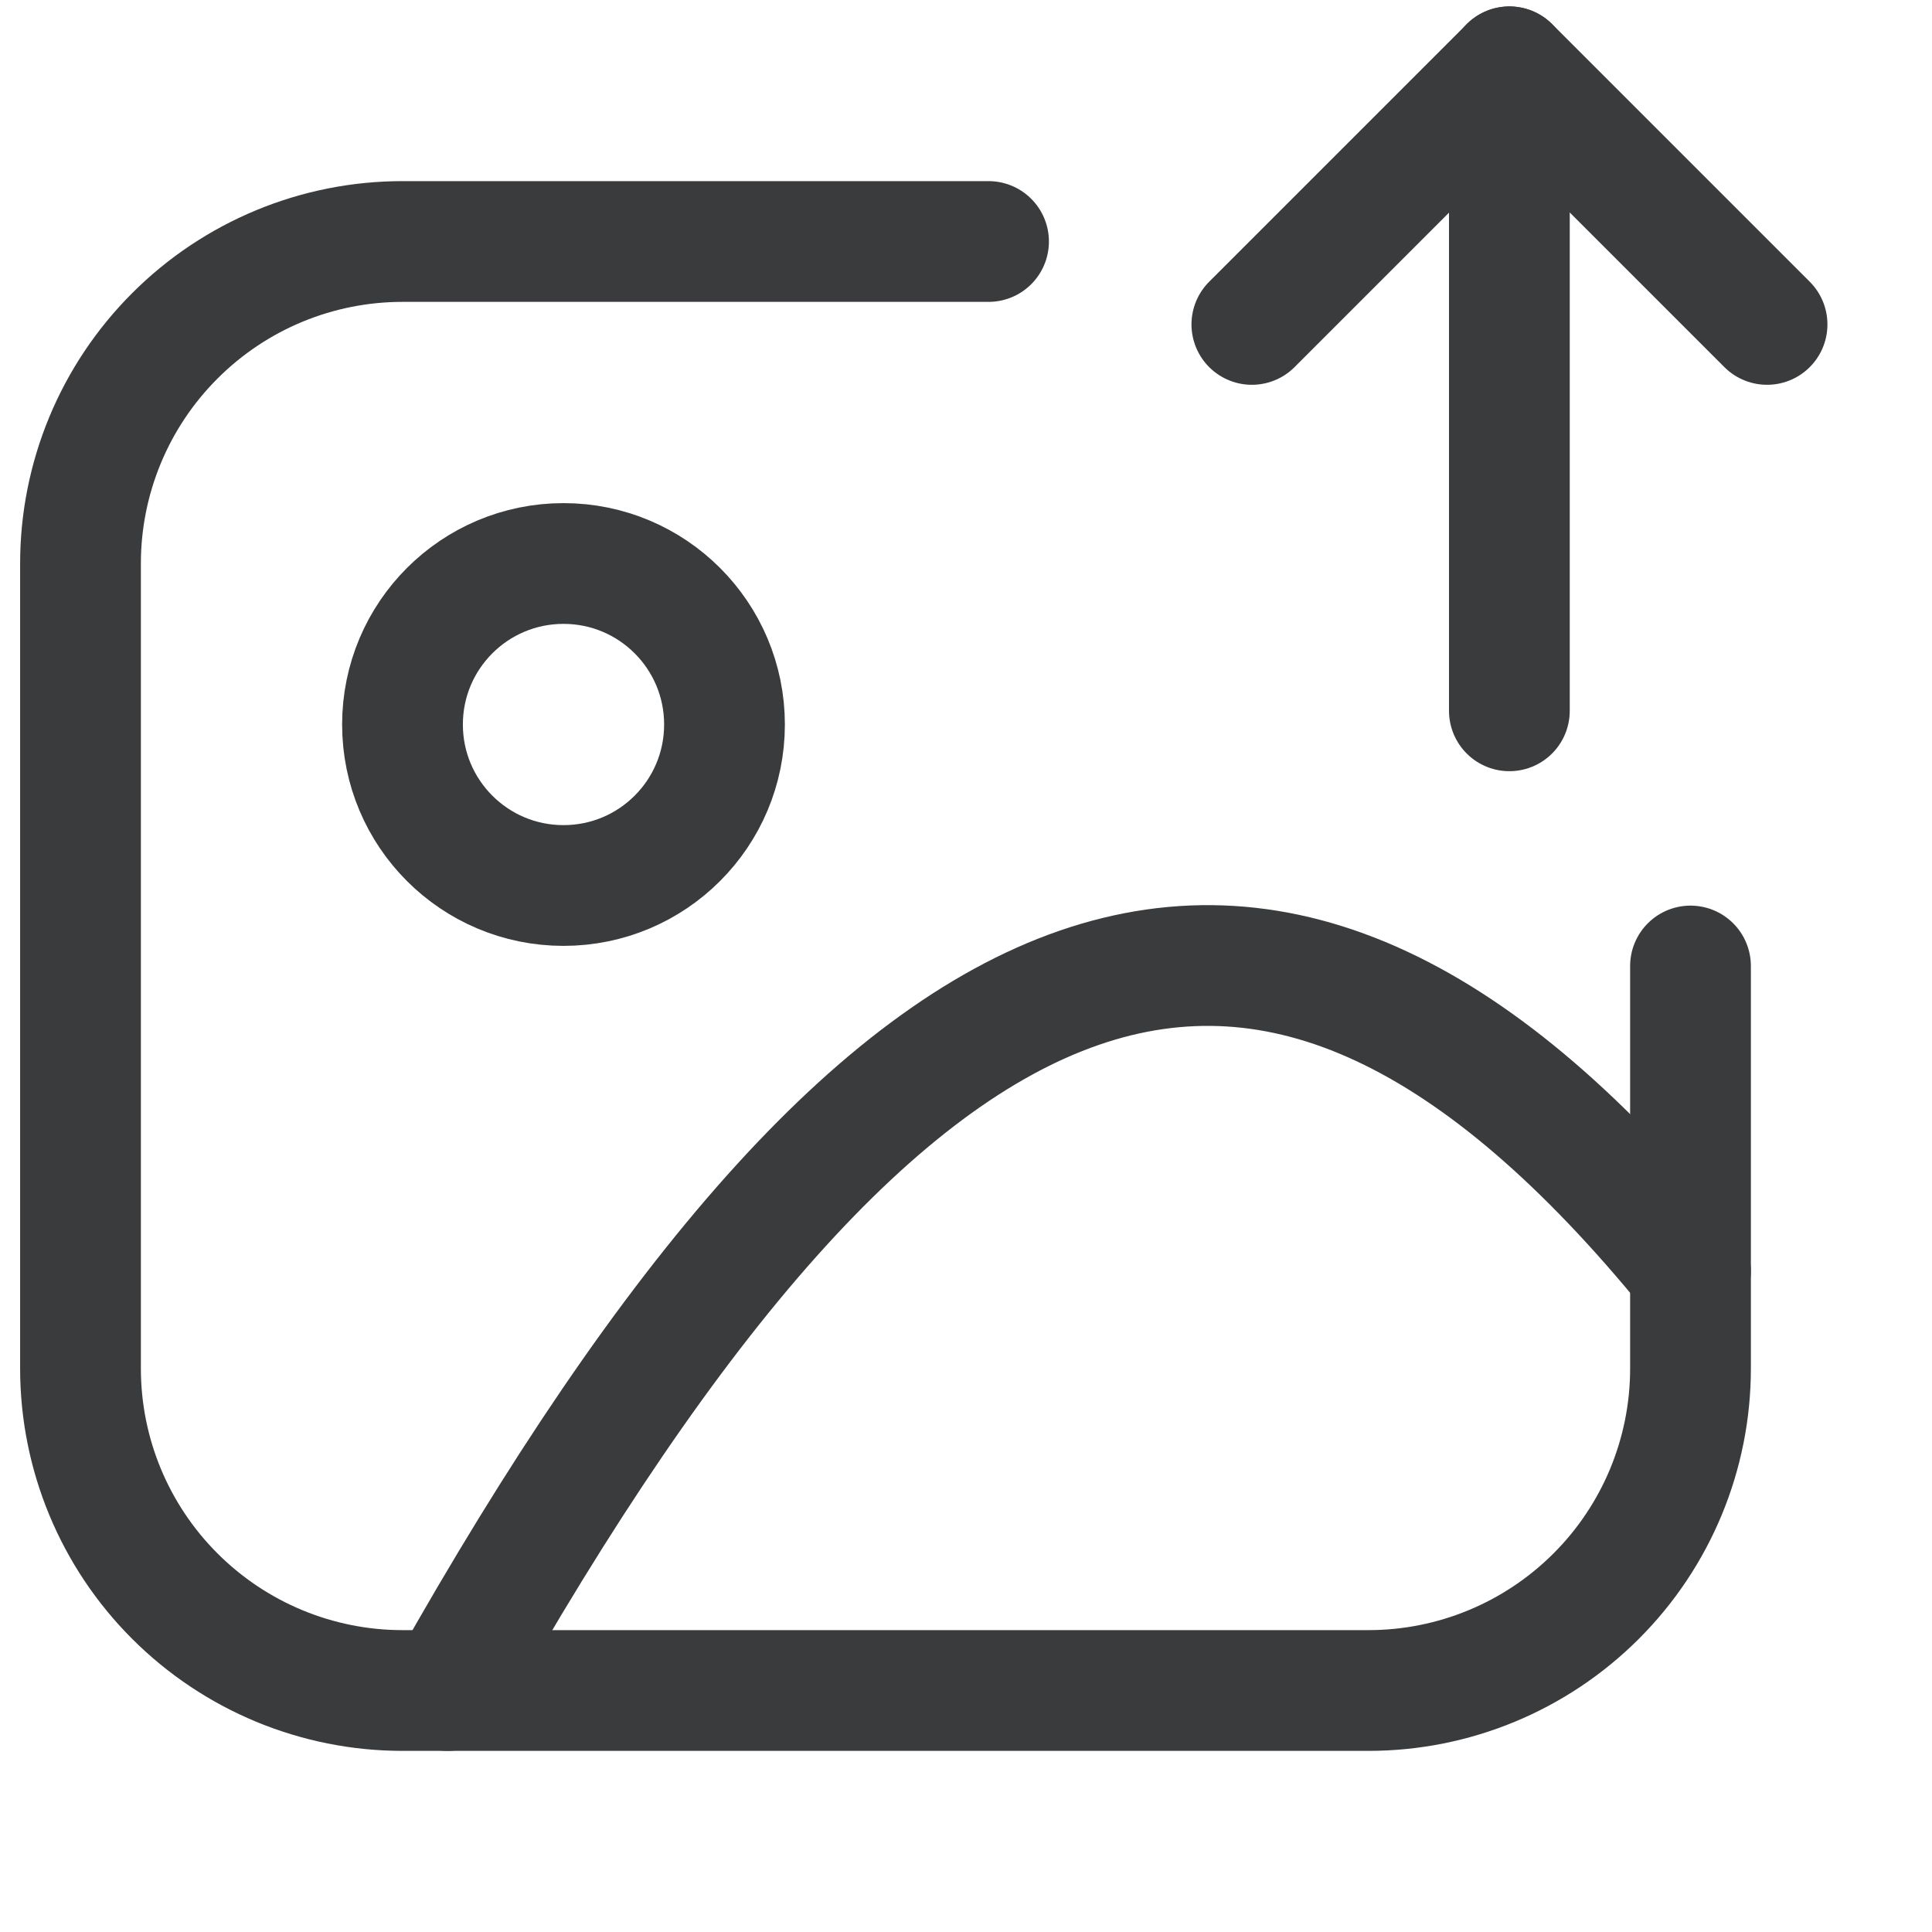
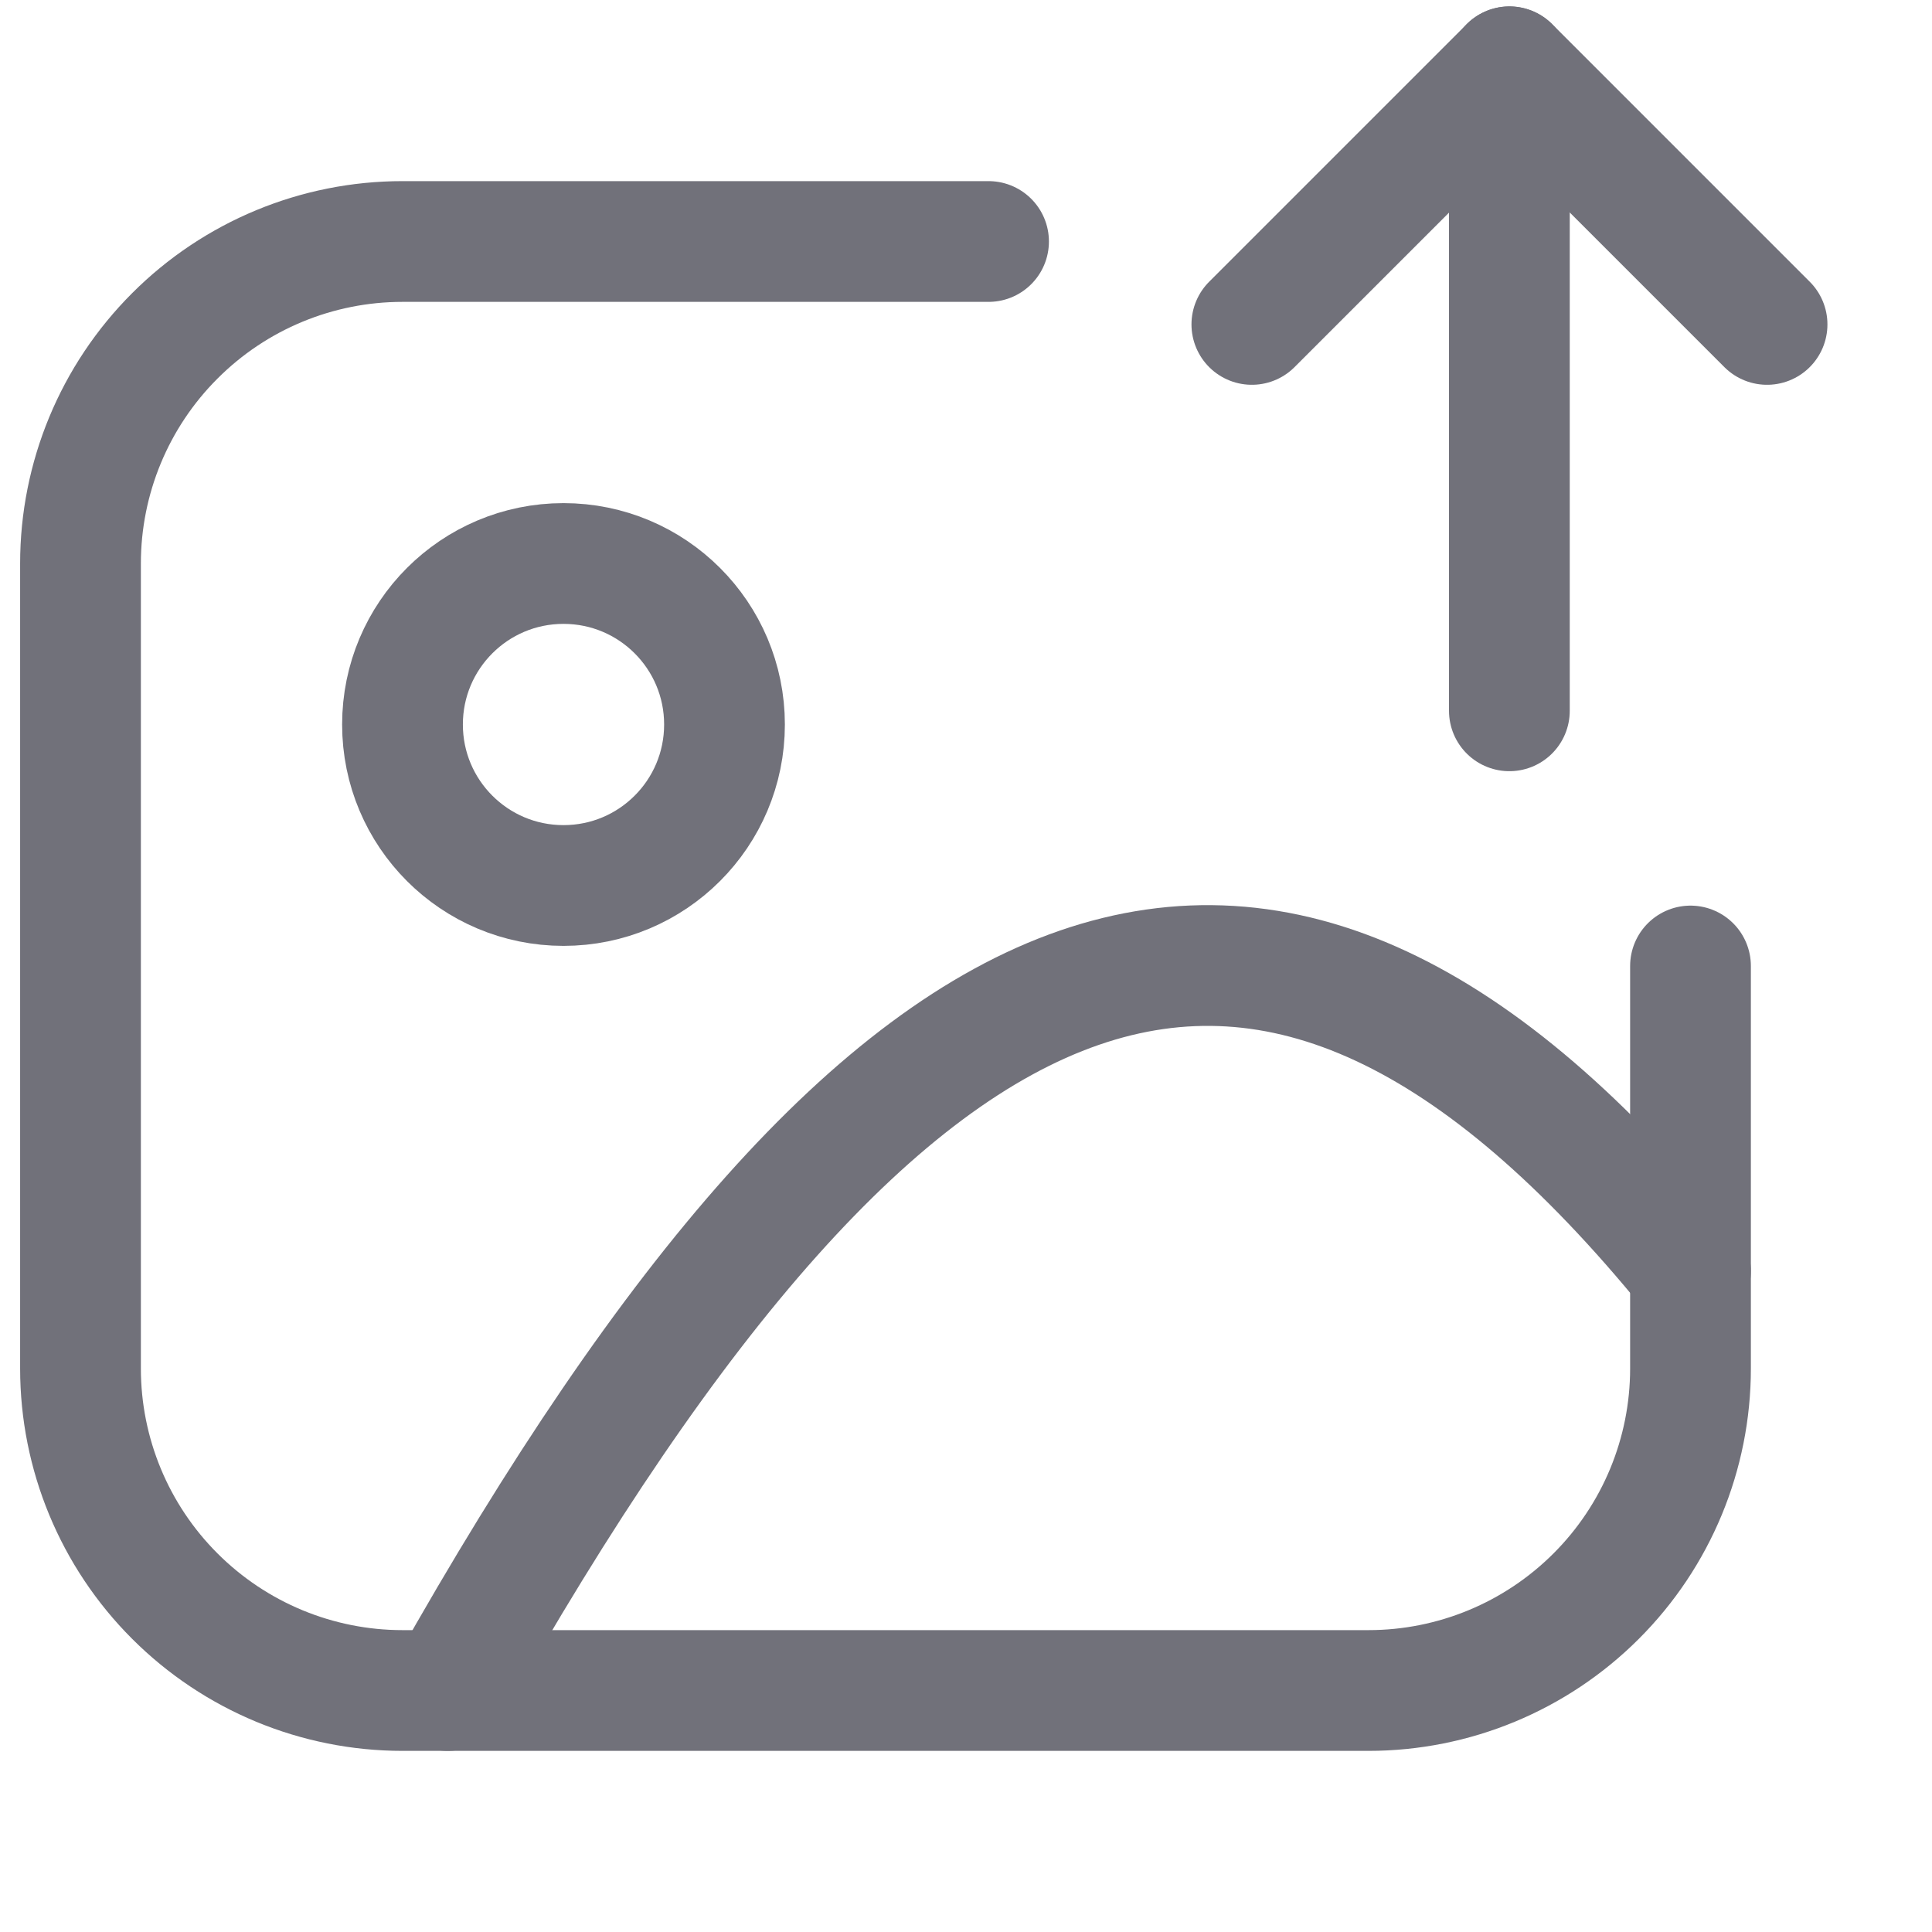
<svg xmlns="http://www.w3.org/2000/svg" width="800px" height="800px" viewBox="0 0 24 24" fill="none">
-   <path d="M7 11C8.105 11 9 10.105 9 9C9 7.895 8.105 7 7 7C5.895 7 5 7.895 5 9C5 10.105 5.895 11 7 11Z" stroke="#3a3b3d" stroke-width="1.5" stroke-linecap="round" stroke-linejoin="round" />
-   <path d="M5.561 21C11.13 11.1 15.761 9.36 21 15.79" stroke="#3a3b3d" stroke-width="1.5" stroke-linecap="round" stroke-linejoin="round" />
-   <path d="M12.28 3H5C3.939 3 2.922 3.421 2.172 4.172C1.421 4.922 1 5.939 1 7V17C1 18.061 1.421 19.078 2.172 19.828C2.922 20.578 3.939 21 5 21H17C18.061 21 19.078 20.578 19.828 19.828C20.579 19.078 21 18.061 21 17V12" stroke="#3a3b3d" stroke-width="1.5" stroke-linecap="round" stroke-linejoin="round" />
-   <path d="M18.75 8.83V0.83" stroke="#3a3b3d" stroke-width="1.5" stroke-linecap="round" stroke-linejoin="round" />
-   <path d="M15.551 4.03L18.751 0.83L21.951 4.03" stroke="#3a3b3d" stroke-width="1.5" stroke-linecap="round" stroke-linejoin="round" />
+   <path d="M7 11C8.105 11 9 10.105 9 9C9 7.895 8.105 7 7 7C5.895 7 5 7.895 5 9C5 10.105 5.895 11 7 11Z" stroke="#71717a" stroke-width="1.5" stroke-linecap="round" stroke-linejoin="round" />
+   <path d="M5.561 21C11.13 11.1 15.761 9.36 21 15.79" stroke="#71717a" stroke-width="1.5" stroke-linecap="round" stroke-linejoin="round" />
+   <path d="M12.28 3H5C3.939 3 2.922 3.421 2.172 4.172C1.421 4.922 1 5.939 1 7V17C1 18.061 1.421 19.078 2.172 19.828C2.922 20.578 3.939 21 5 21H17C18.061 21 19.078 20.578 19.828 19.828C20.579 19.078 21 18.061 21 17V12" stroke="#71717a" stroke-width="1.5" stroke-linecap="round" stroke-linejoin="round" />
+   <path d="M18.75 8.83V0.83" stroke="#71717a" stroke-width="1.5" stroke-linecap="round" stroke-linejoin="round" />
+   <path d="M15.551 4.03L18.751 0.83L21.951 4.03" stroke="#71717a" stroke-width="1.5" stroke-linecap="round" stroke-linejoin="round" />
</svg>
